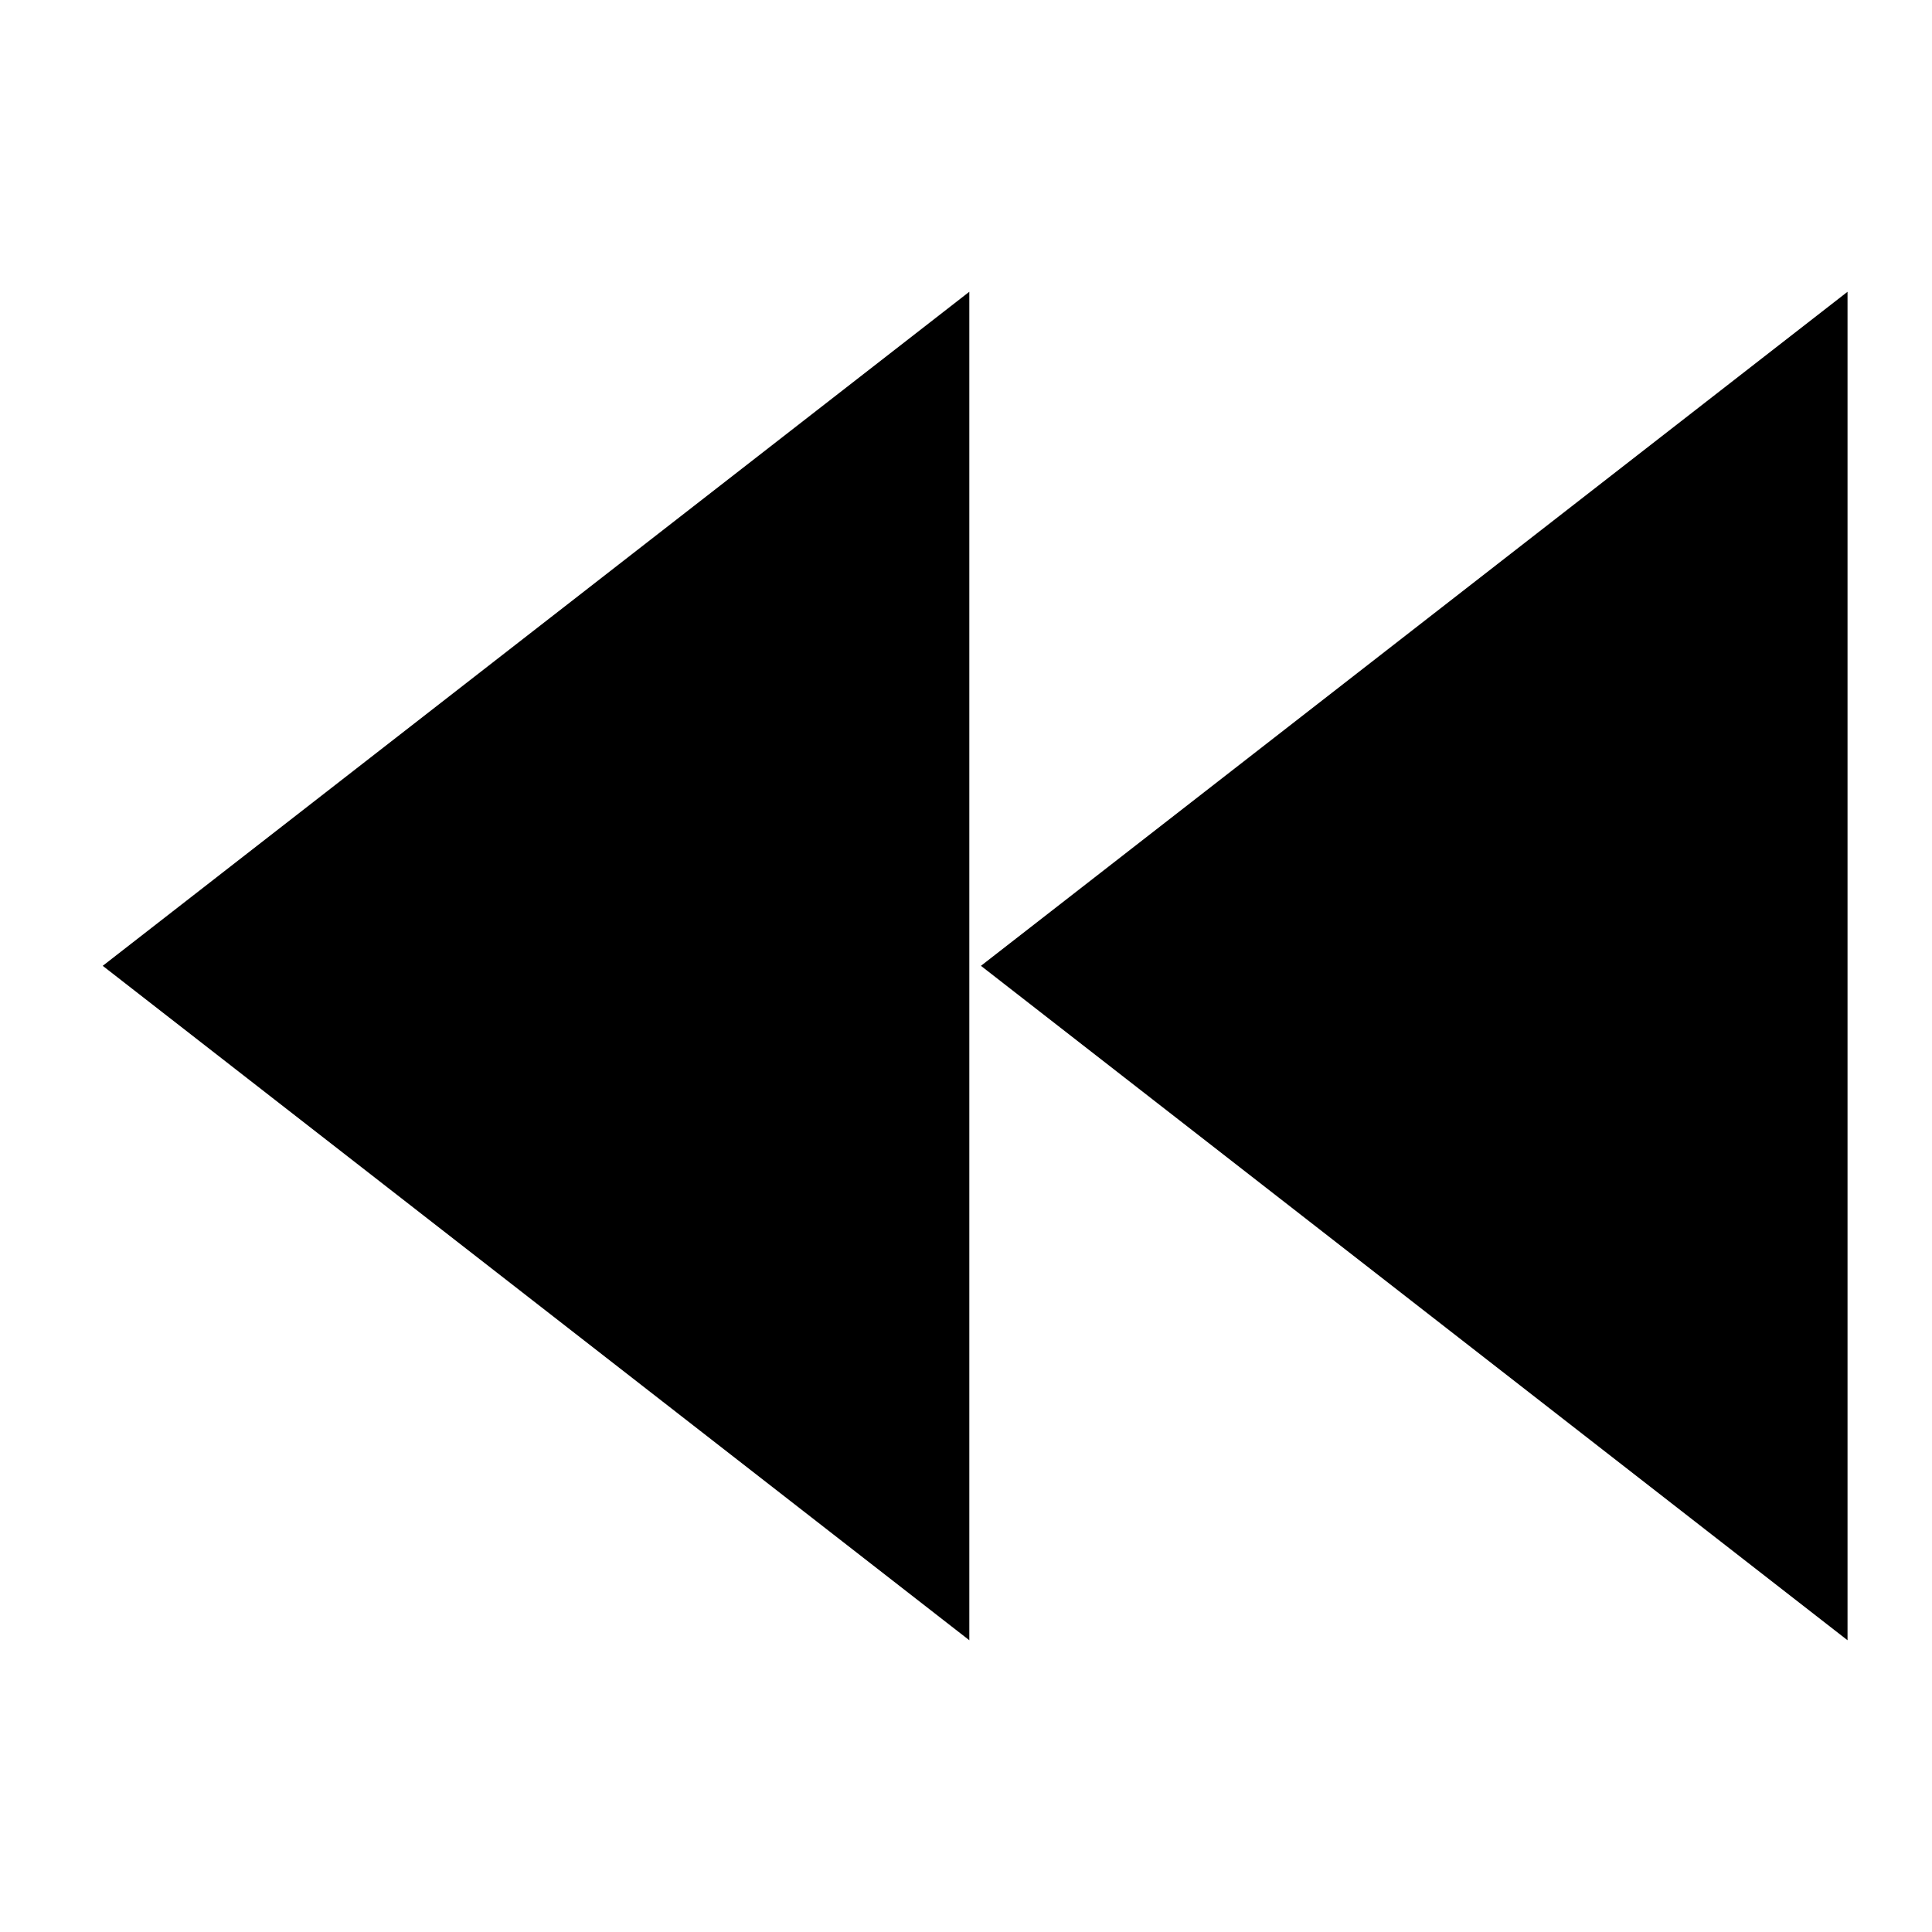
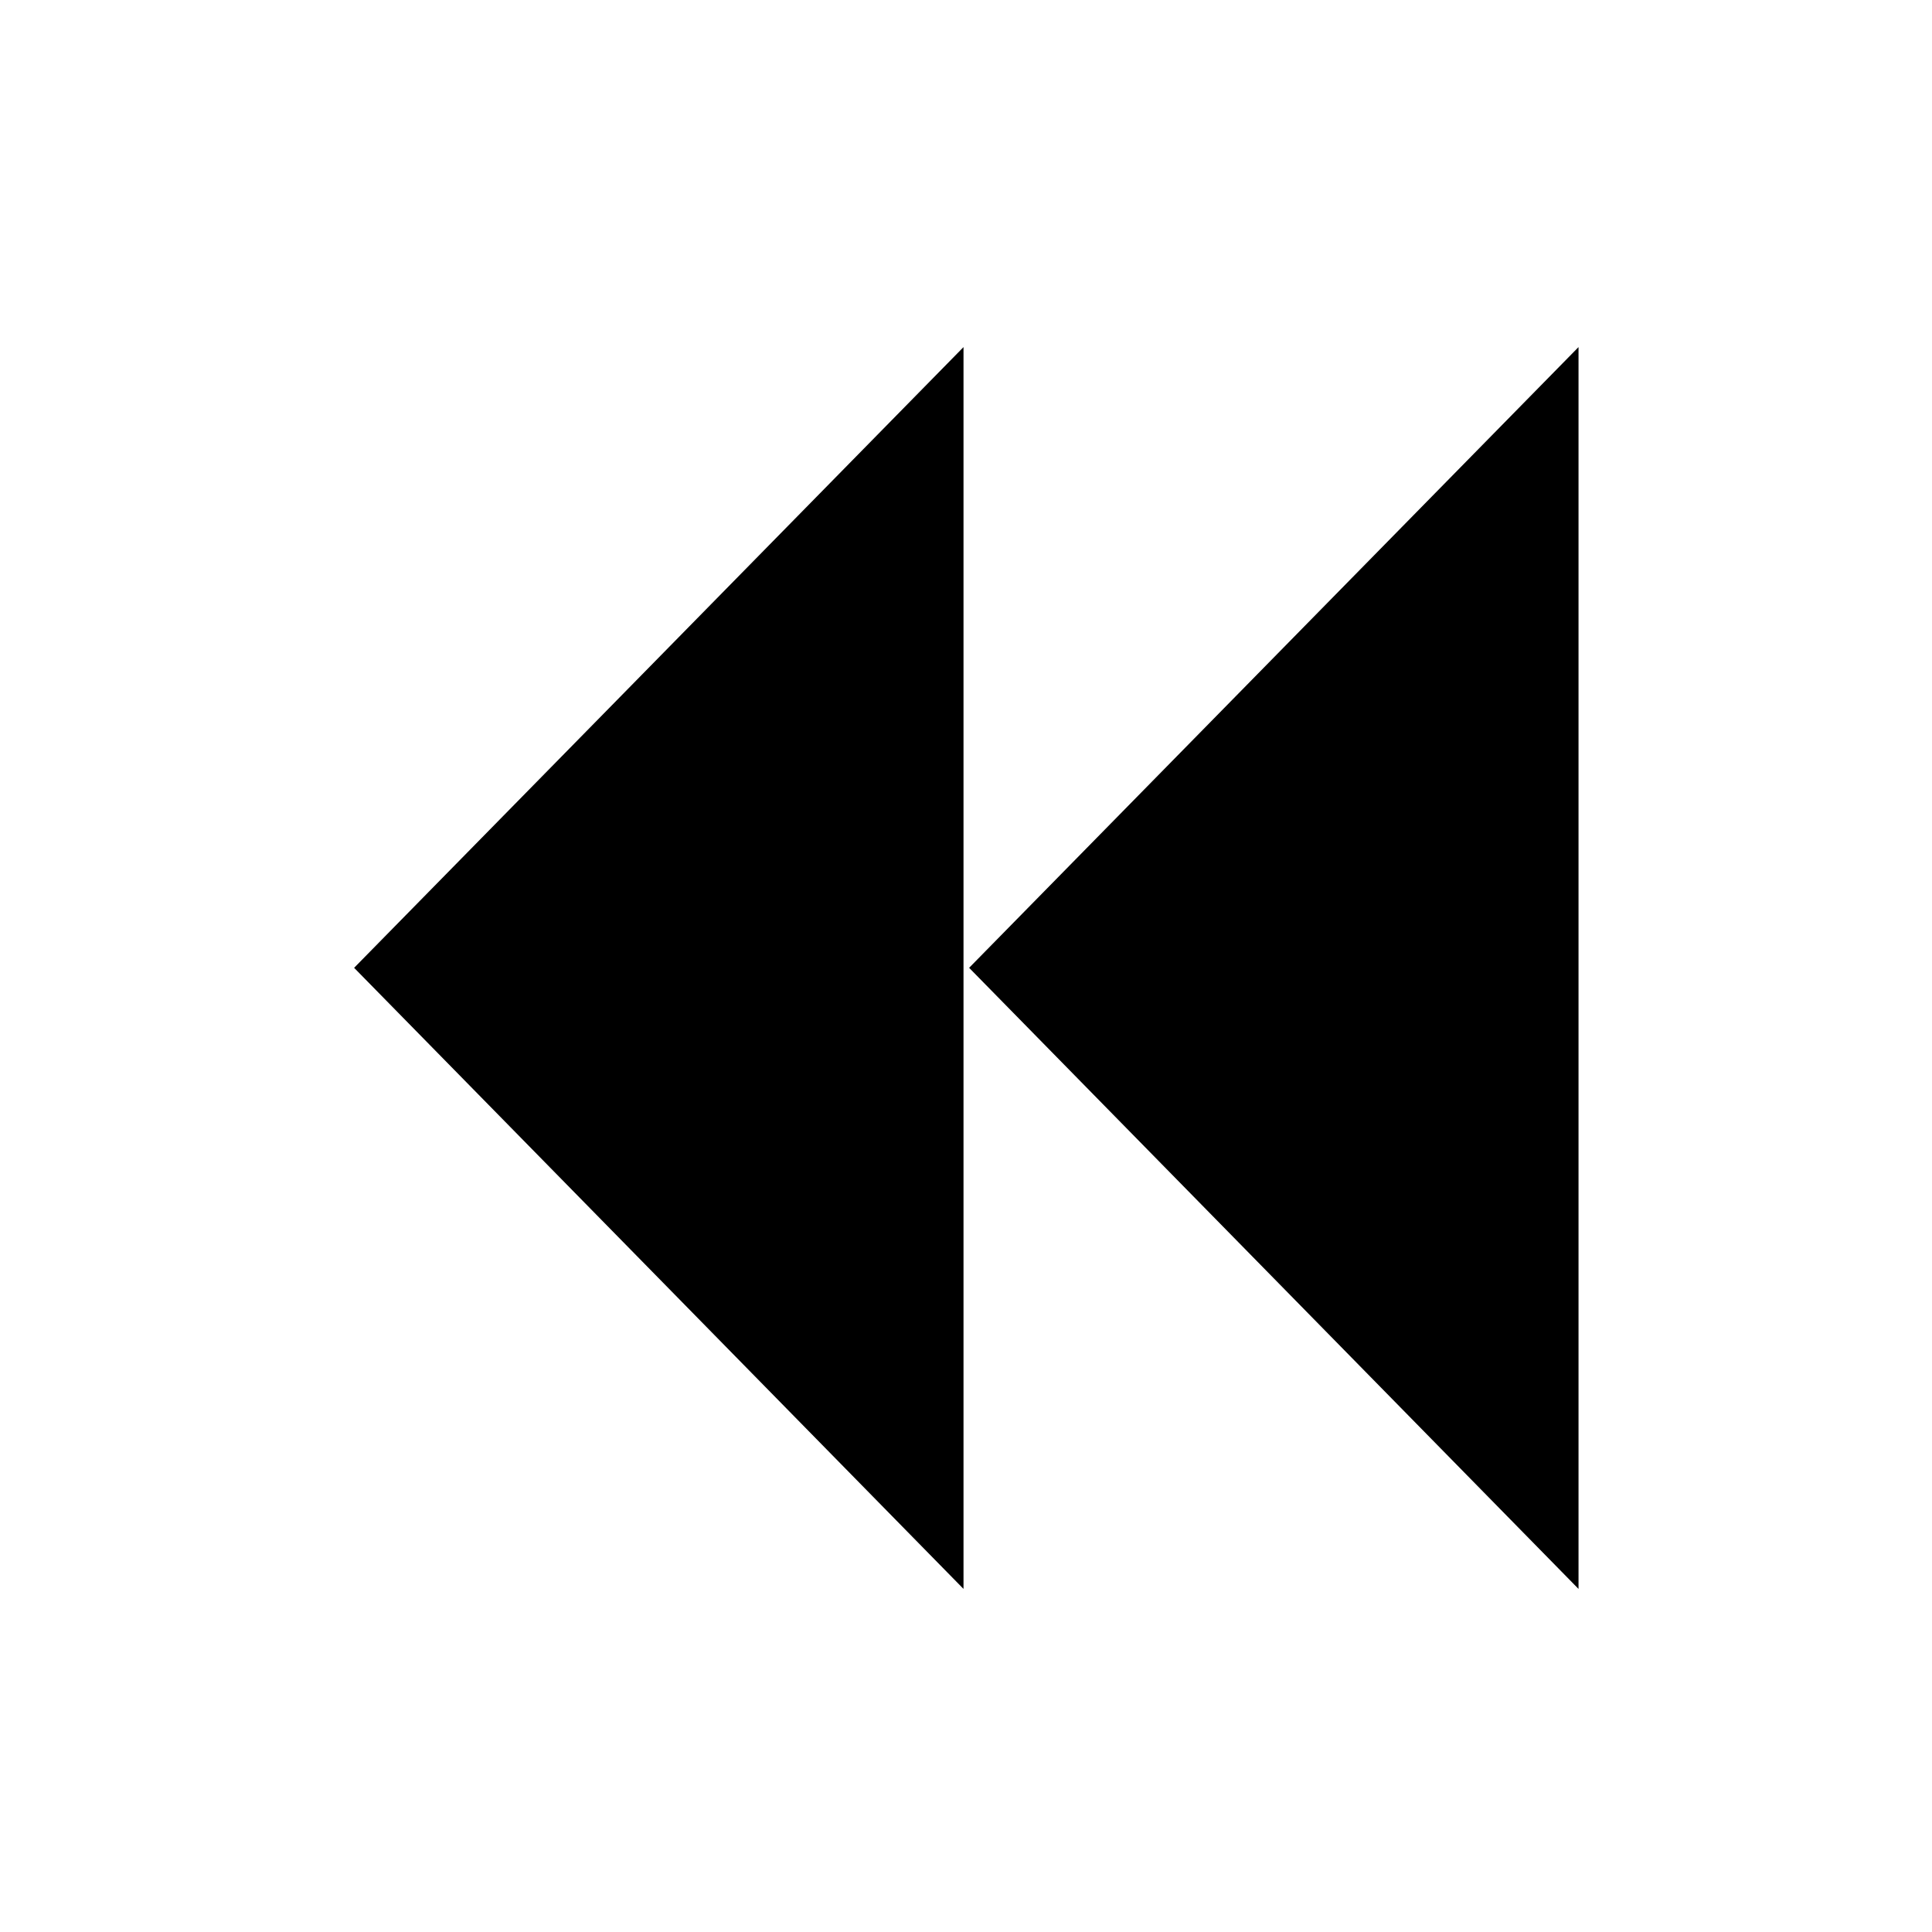
<svg xmlns="http://www.w3.org/2000/svg" width="22" height="22" viewBox="0 0 5.821 5.821" version="1.1" id="svg8">
  <defs id="defs2" />
  <g id="layer1">
-     <path style="fill:#000000;fill-opacity:1;stroke:#000000;stroke-width:0.175;stroke-linecap:butt;stroke-linejoin:miter;stroke-miterlimit:4;stroke-dasharray:none;stroke-opacity:1" d="M 5.479,1.058 3.098,2.91 5.479,4.763 Z" id="path9653" />
-     <path style="fill:#000000;fill-opacity:1;stroke:#000000;stroke-width:0.175;stroke-linecap:butt;stroke-linejoin:miter;stroke-miterlimit:4;stroke-dasharray:none;stroke-opacity:1" d="M 2.833,1.058 0.452,2.91 2.833,4.763 Z" id="path9653-2" />
+     <path style="fill:#000000;fill-opacity:1;stroke:#000000;stroke-width:0.14;stroke-linecap:butt;stroke-linejoin:miter;stroke-miterlimit:4;stroke-dasharray:none;stroke-opacity:1" d="M 4.686,1.217 3.018,2.916 4.686,4.616 Z" id="path9653" />
+     <path style="fill:#000000;fill-opacity:1;stroke:#000000;stroke-width:0.14;stroke-linecap:butt;stroke-linejoin:miter;stroke-miterlimit:4;stroke-dasharray:none;stroke-opacity:1" d="M 2.833,1.217 1.165,2.916 2.833,4.616 Z" id="path9653-2" />
  </g>
</svg>
